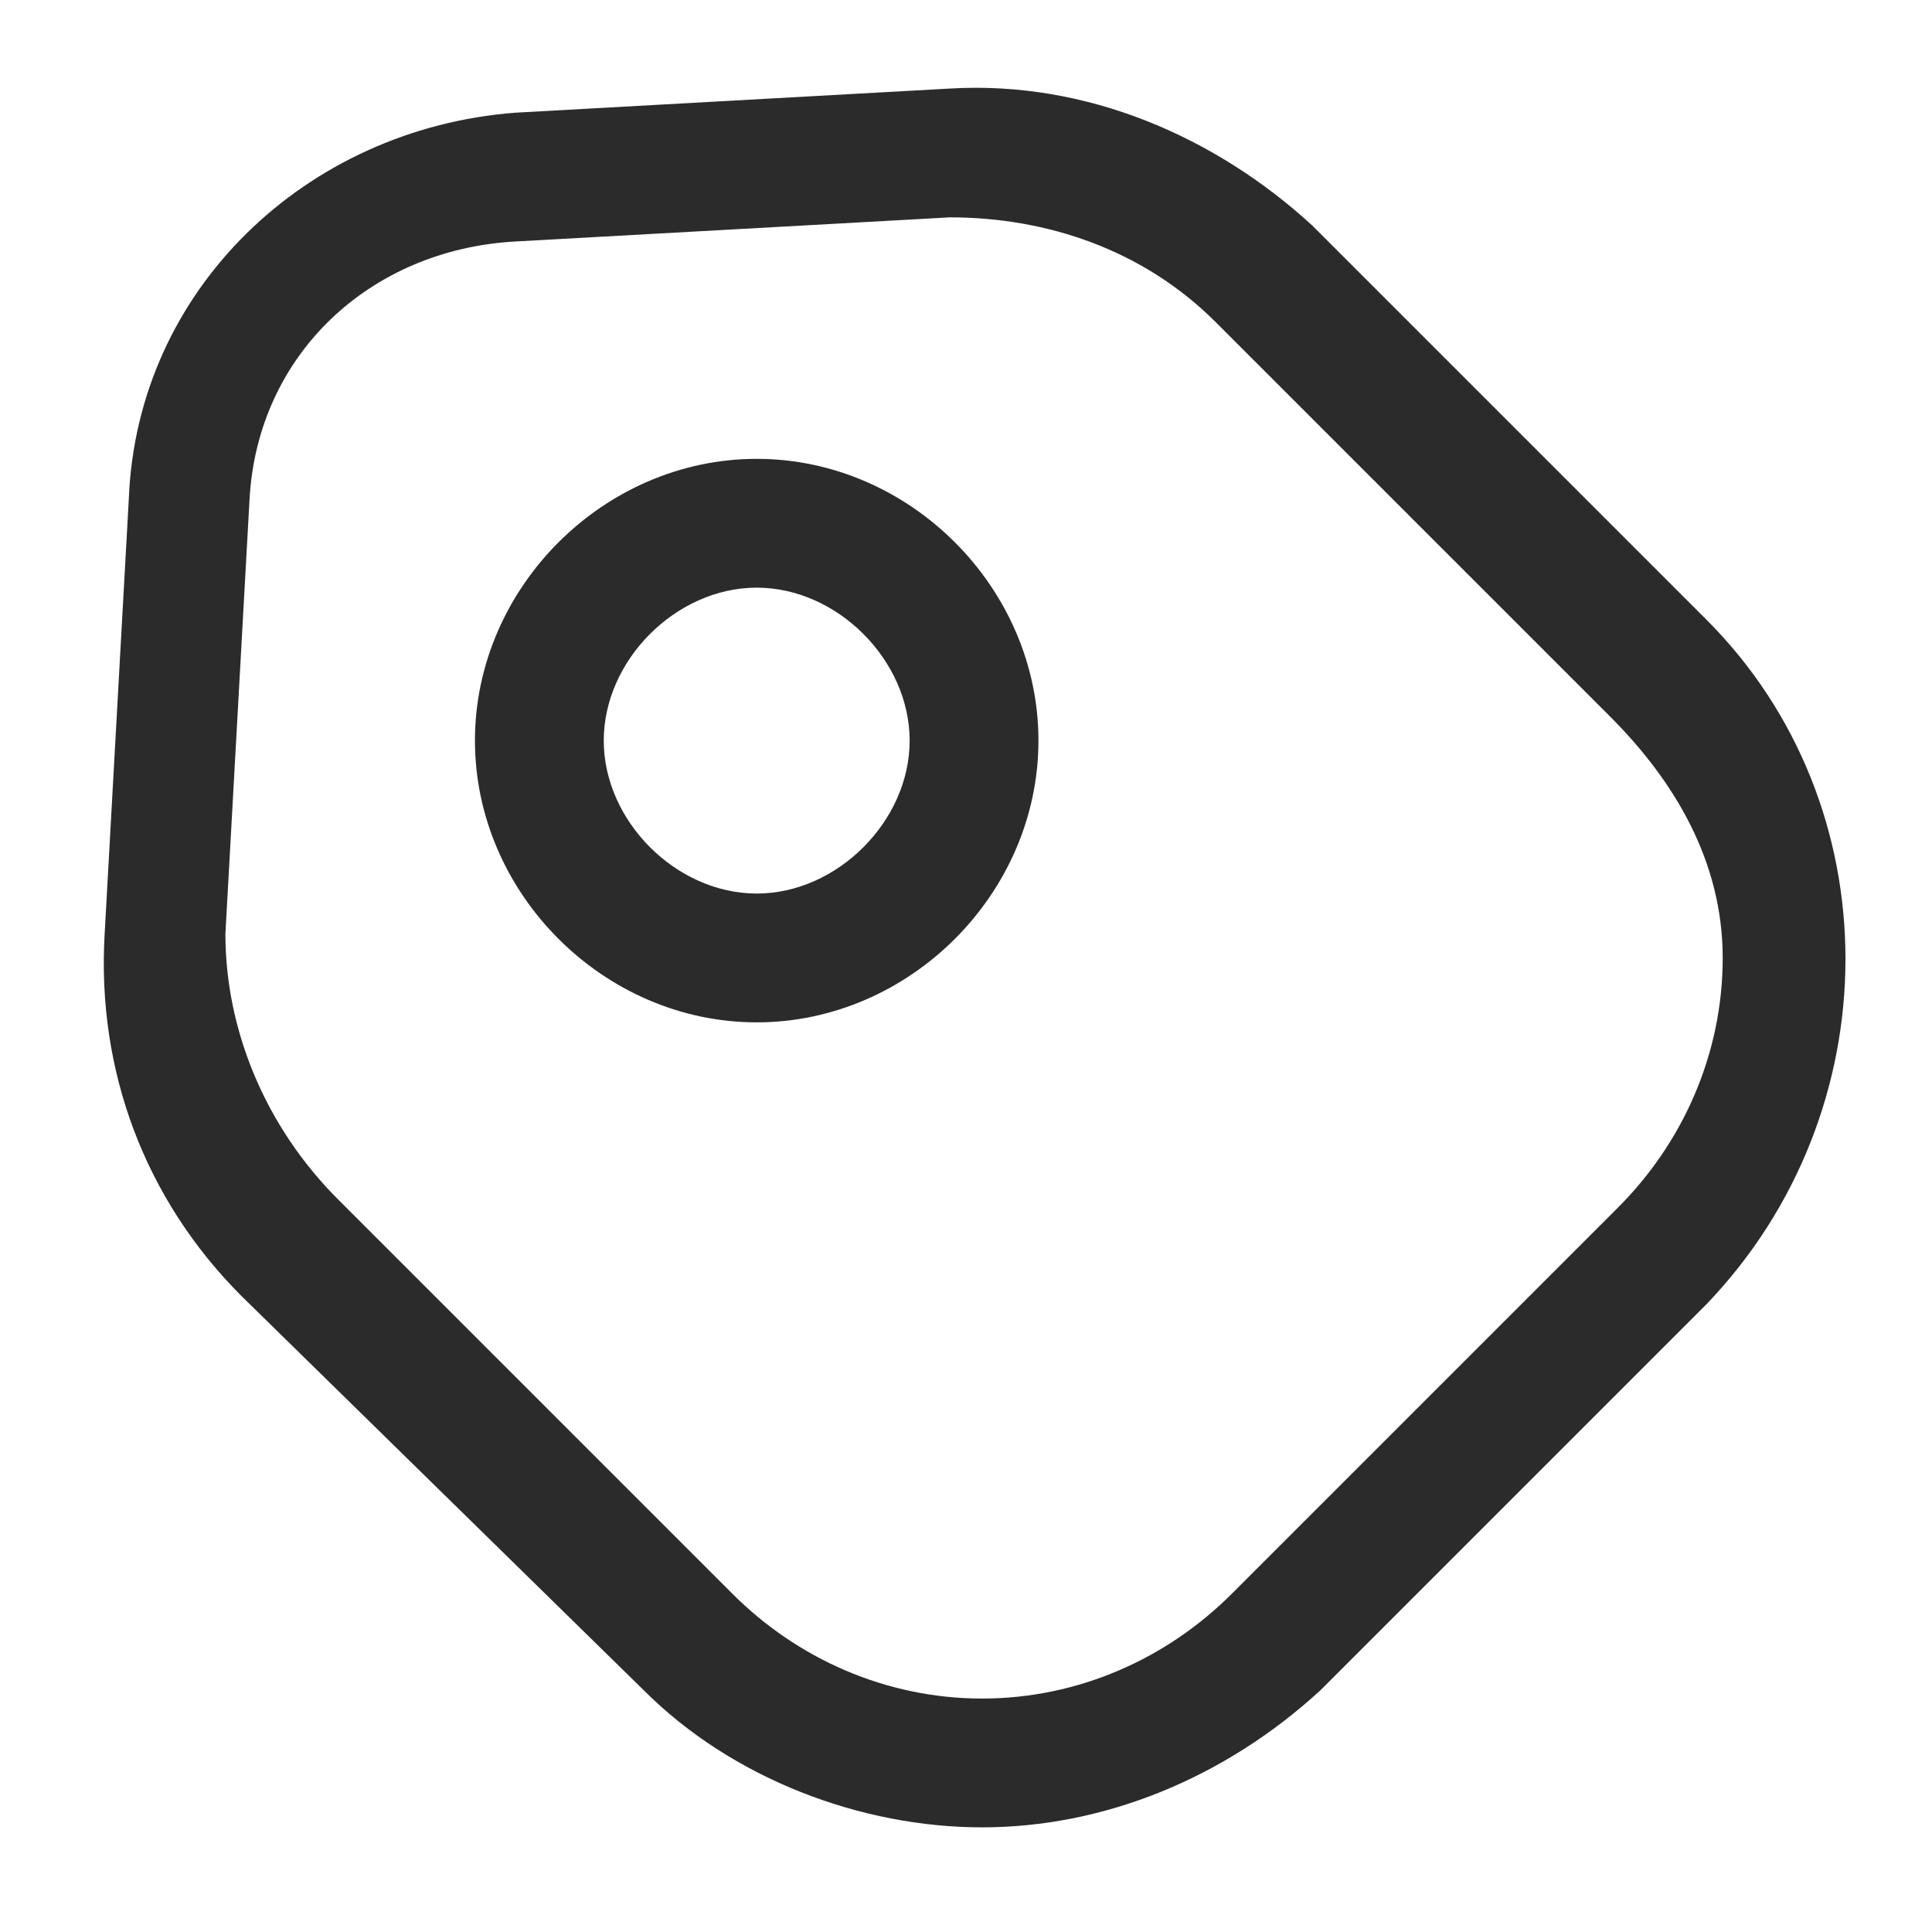
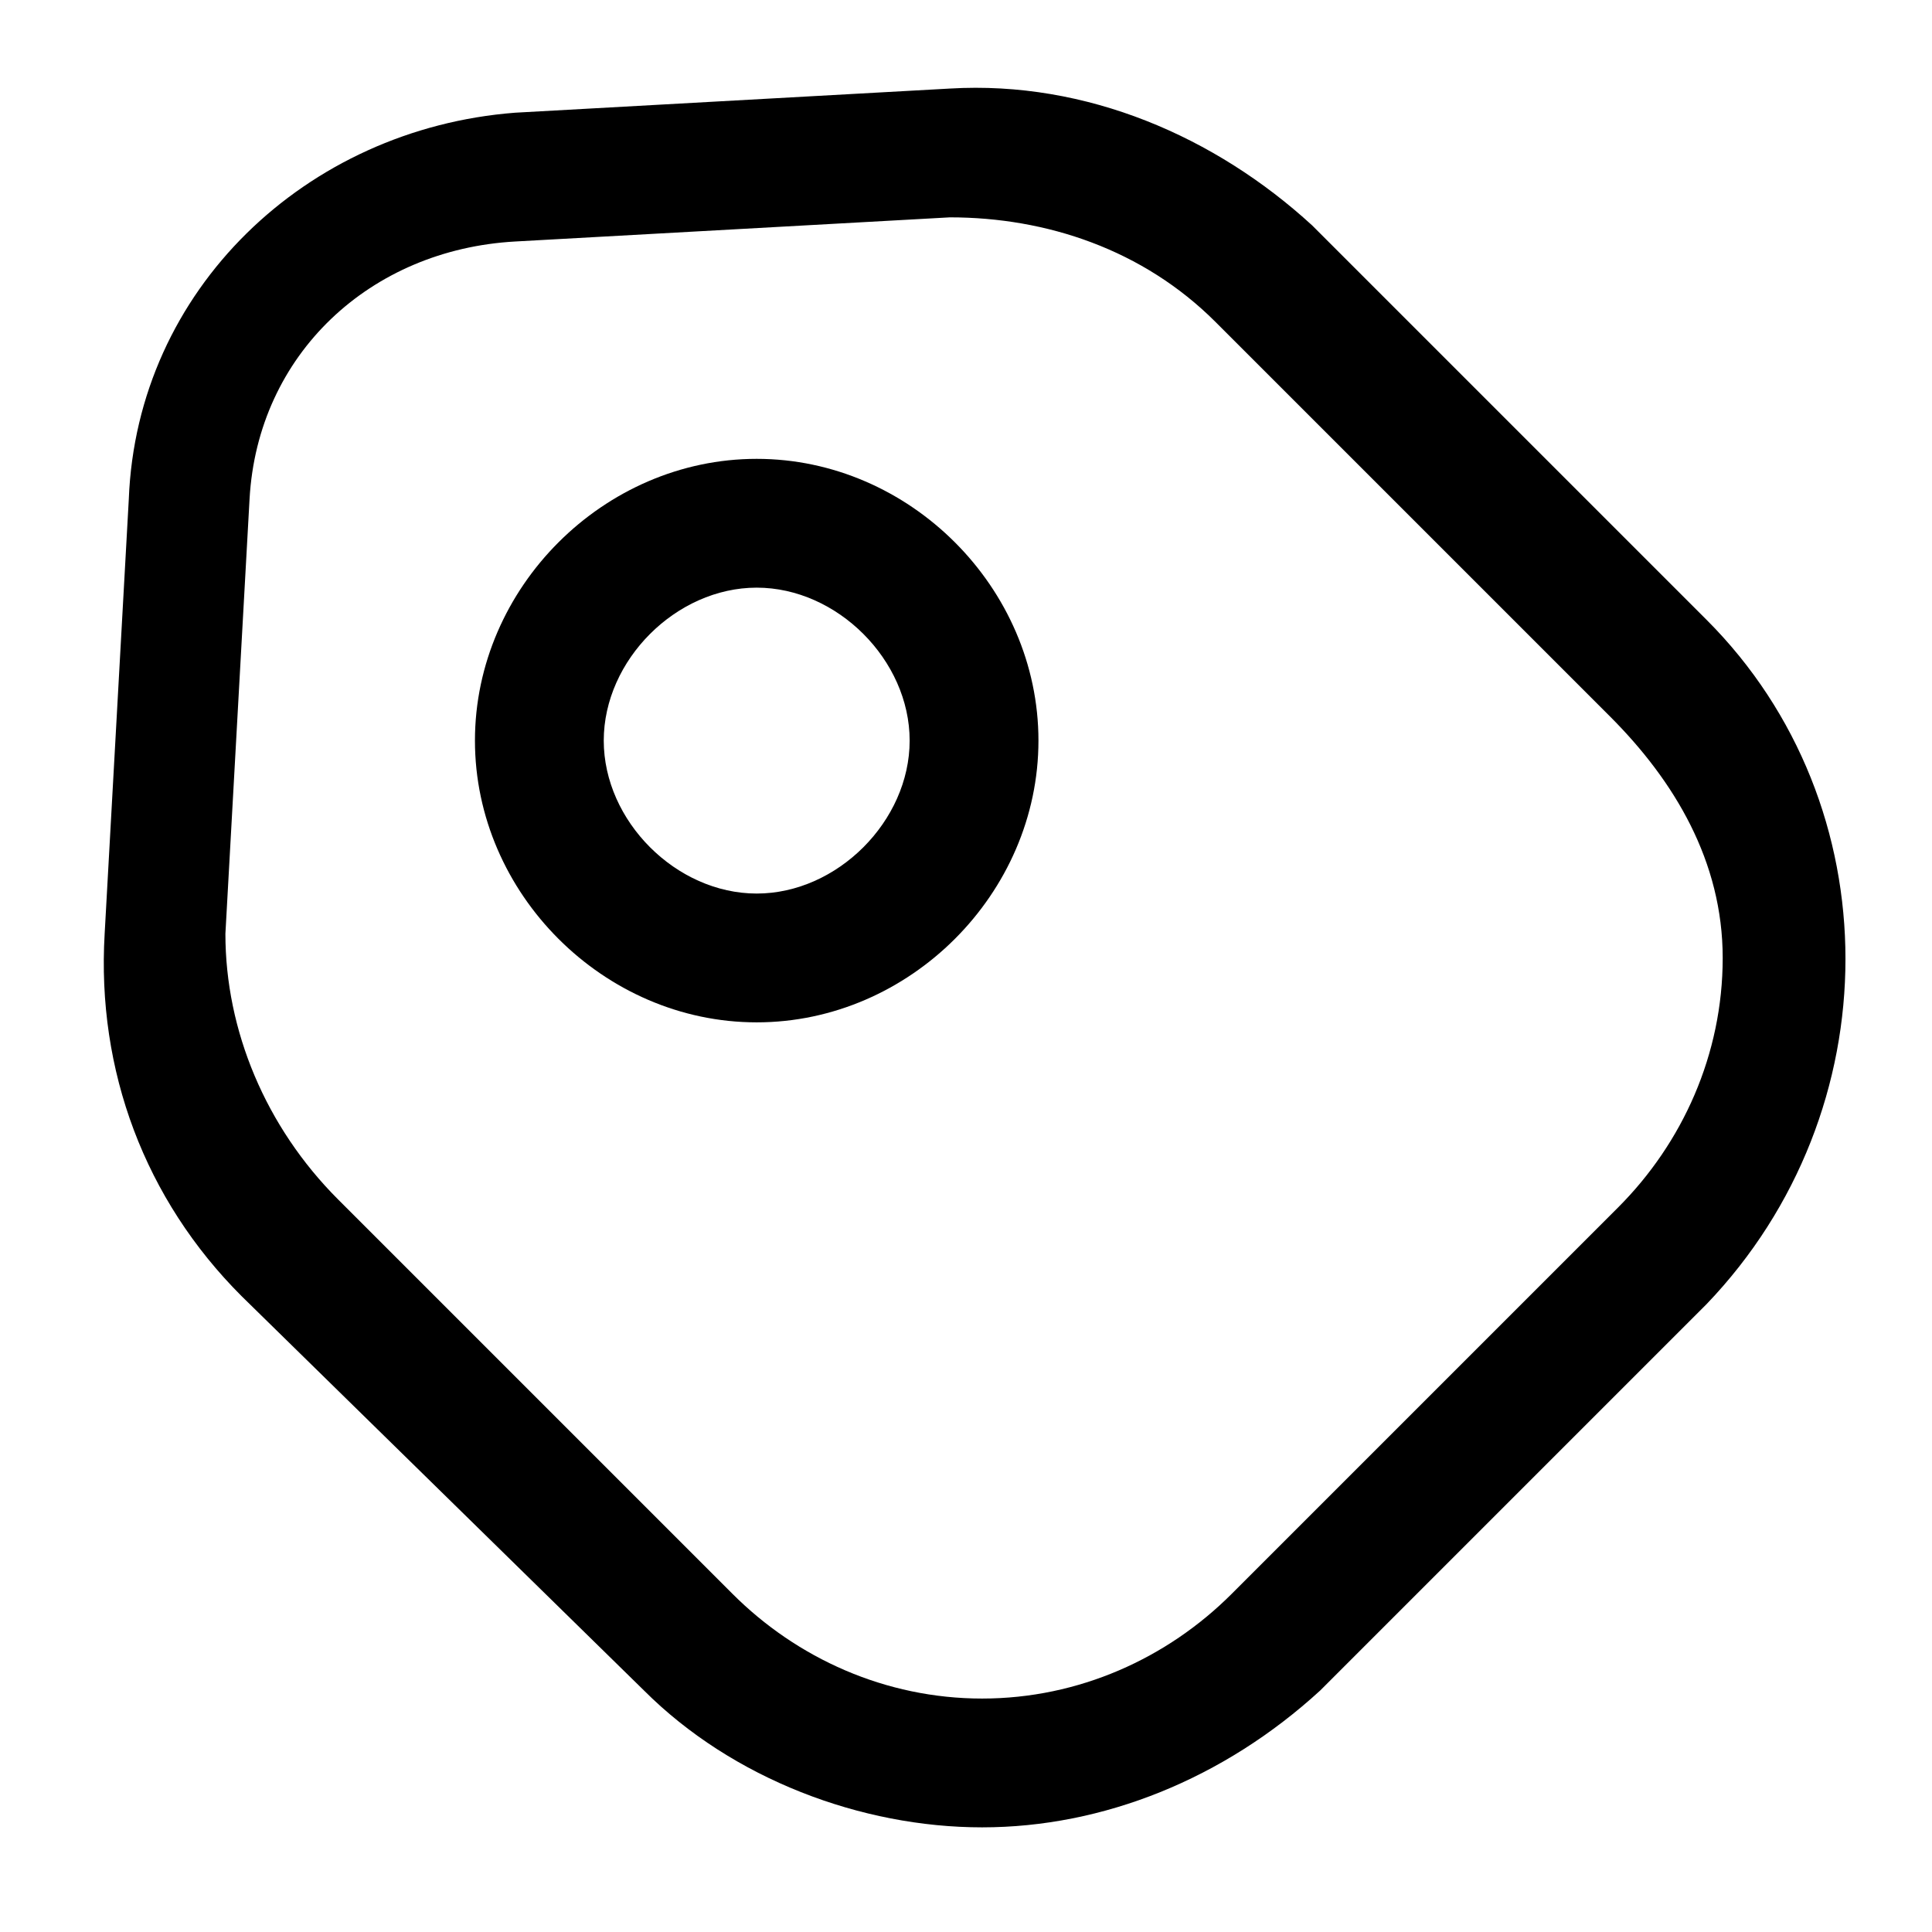
- <svg xmlns="http://www.w3.org/2000/svg" version="1.1" id="Layer_1" x="0px" y="0px" viewBox="0 0 24 24" style="enable-background:new 0 0 24 24;" xml:space="preserve">
+ <svg xmlns="http://www.w3.org/2000/svg" version="1.1" x="0px" y="0px" viewBox="0 0 24 24" style="enable-background:new 0 0 24 24;" xml:space="preserve">
  <style type="text/css">
	.st0{fill:#2B2B2B;}
</style>
-   <path class="st0" d="M12.2,22.7c-1.5,0-3.1-0.6-4.2-1.7l-5-4.9c-1.2-1.2-1.8-2.8-1.7-4.5l0.3-5.4c0.1-2.6,2.2-4.6,4.8-4.8l5.4-0.3  c1.7-0.1,3.3,0.6,4.5,1.7l4.9,4.9c2.3,2.3,2.3,6.1,0,8.5L16.4,21C15.2,22.1,13.7,22.7,12.2,22.7z M4.2,14.9l4.9,4.9  c0.8,0.8,1.9,1.3,3.1,1.3s2.3-0.5,3.1-1.3l4.8-4.8c0.8-0.8,1.3-1.9,1.3-3.1s-0.6-2.2-1.4-3L15.1,4c-0.9-0.9-2.1-1.3-3.3-1.3L6.4,3  C4.6,3.1,3.2,4.4,3.1,6.2l-0.3,5.4C2.8,12.8,3.3,14,4.2,14.9z" />
-   <path class="st0" d="M9.4,12.7c-1.9,0-3.5-1.6-3.5-3.5s1.6-3.5,3.5-3.5s3.5,1.6,3.5,3.5S11.3,12.7,9.4,12.7z M9.4,7.3  c-1,0-1.9,0.9-1.9,1.9s0.9,1.9,1.9,1.9s1.9-0.9,1.9-1.9S10.4,7.3,9.4,7.3z" />
+   <path d="M12.2,22.7c-1.5,0-3.1-0.6-4.2-1.7l-5-4.9c-1.2-1.2-1.8-2.8-1.7-4.5l0.3-5.4c0.1-2.6,2.2-4.6,4.8-4.8l5.4-0.3  c1.7-0.1,3.3,0.6,4.5,1.7l4.9,4.9c2.3,2.3,2.3,6.1,0,8.5L16.4,21C15.2,22.1,13.7,22.7,12.2,22.7z M4.2,14.9l4.9,4.9  c0.8,0.8,1.9,1.3,3.1,1.3s2.3-0.5,3.1-1.3l4.8-4.8c0.8-0.8,1.3-1.9,1.3-3.1s-0.6-2.2-1.4-3L15.1,4c-0.9-0.9-2.1-1.3-3.3-1.3L6.4,3  C4.6,3.1,3.2,4.4,3.1,6.2l-0.3,5.4C2.8,12.8,3.3,14,4.2,14.9z" />
+   <path d="M9.4,12.7c-1.9,0-3.5-1.6-3.5-3.5s1.6-3.5,3.5-3.5s3.5,1.6,3.5,3.5S11.3,12.7,9.4,12.7z M9.4,7.3  c-1,0-1.9,0.9-1.9,1.9s0.9,1.9,1.9,1.9s1.9-0.9,1.9-1.9S10.4,7.3,9.4,7.3z" />
</svg>
